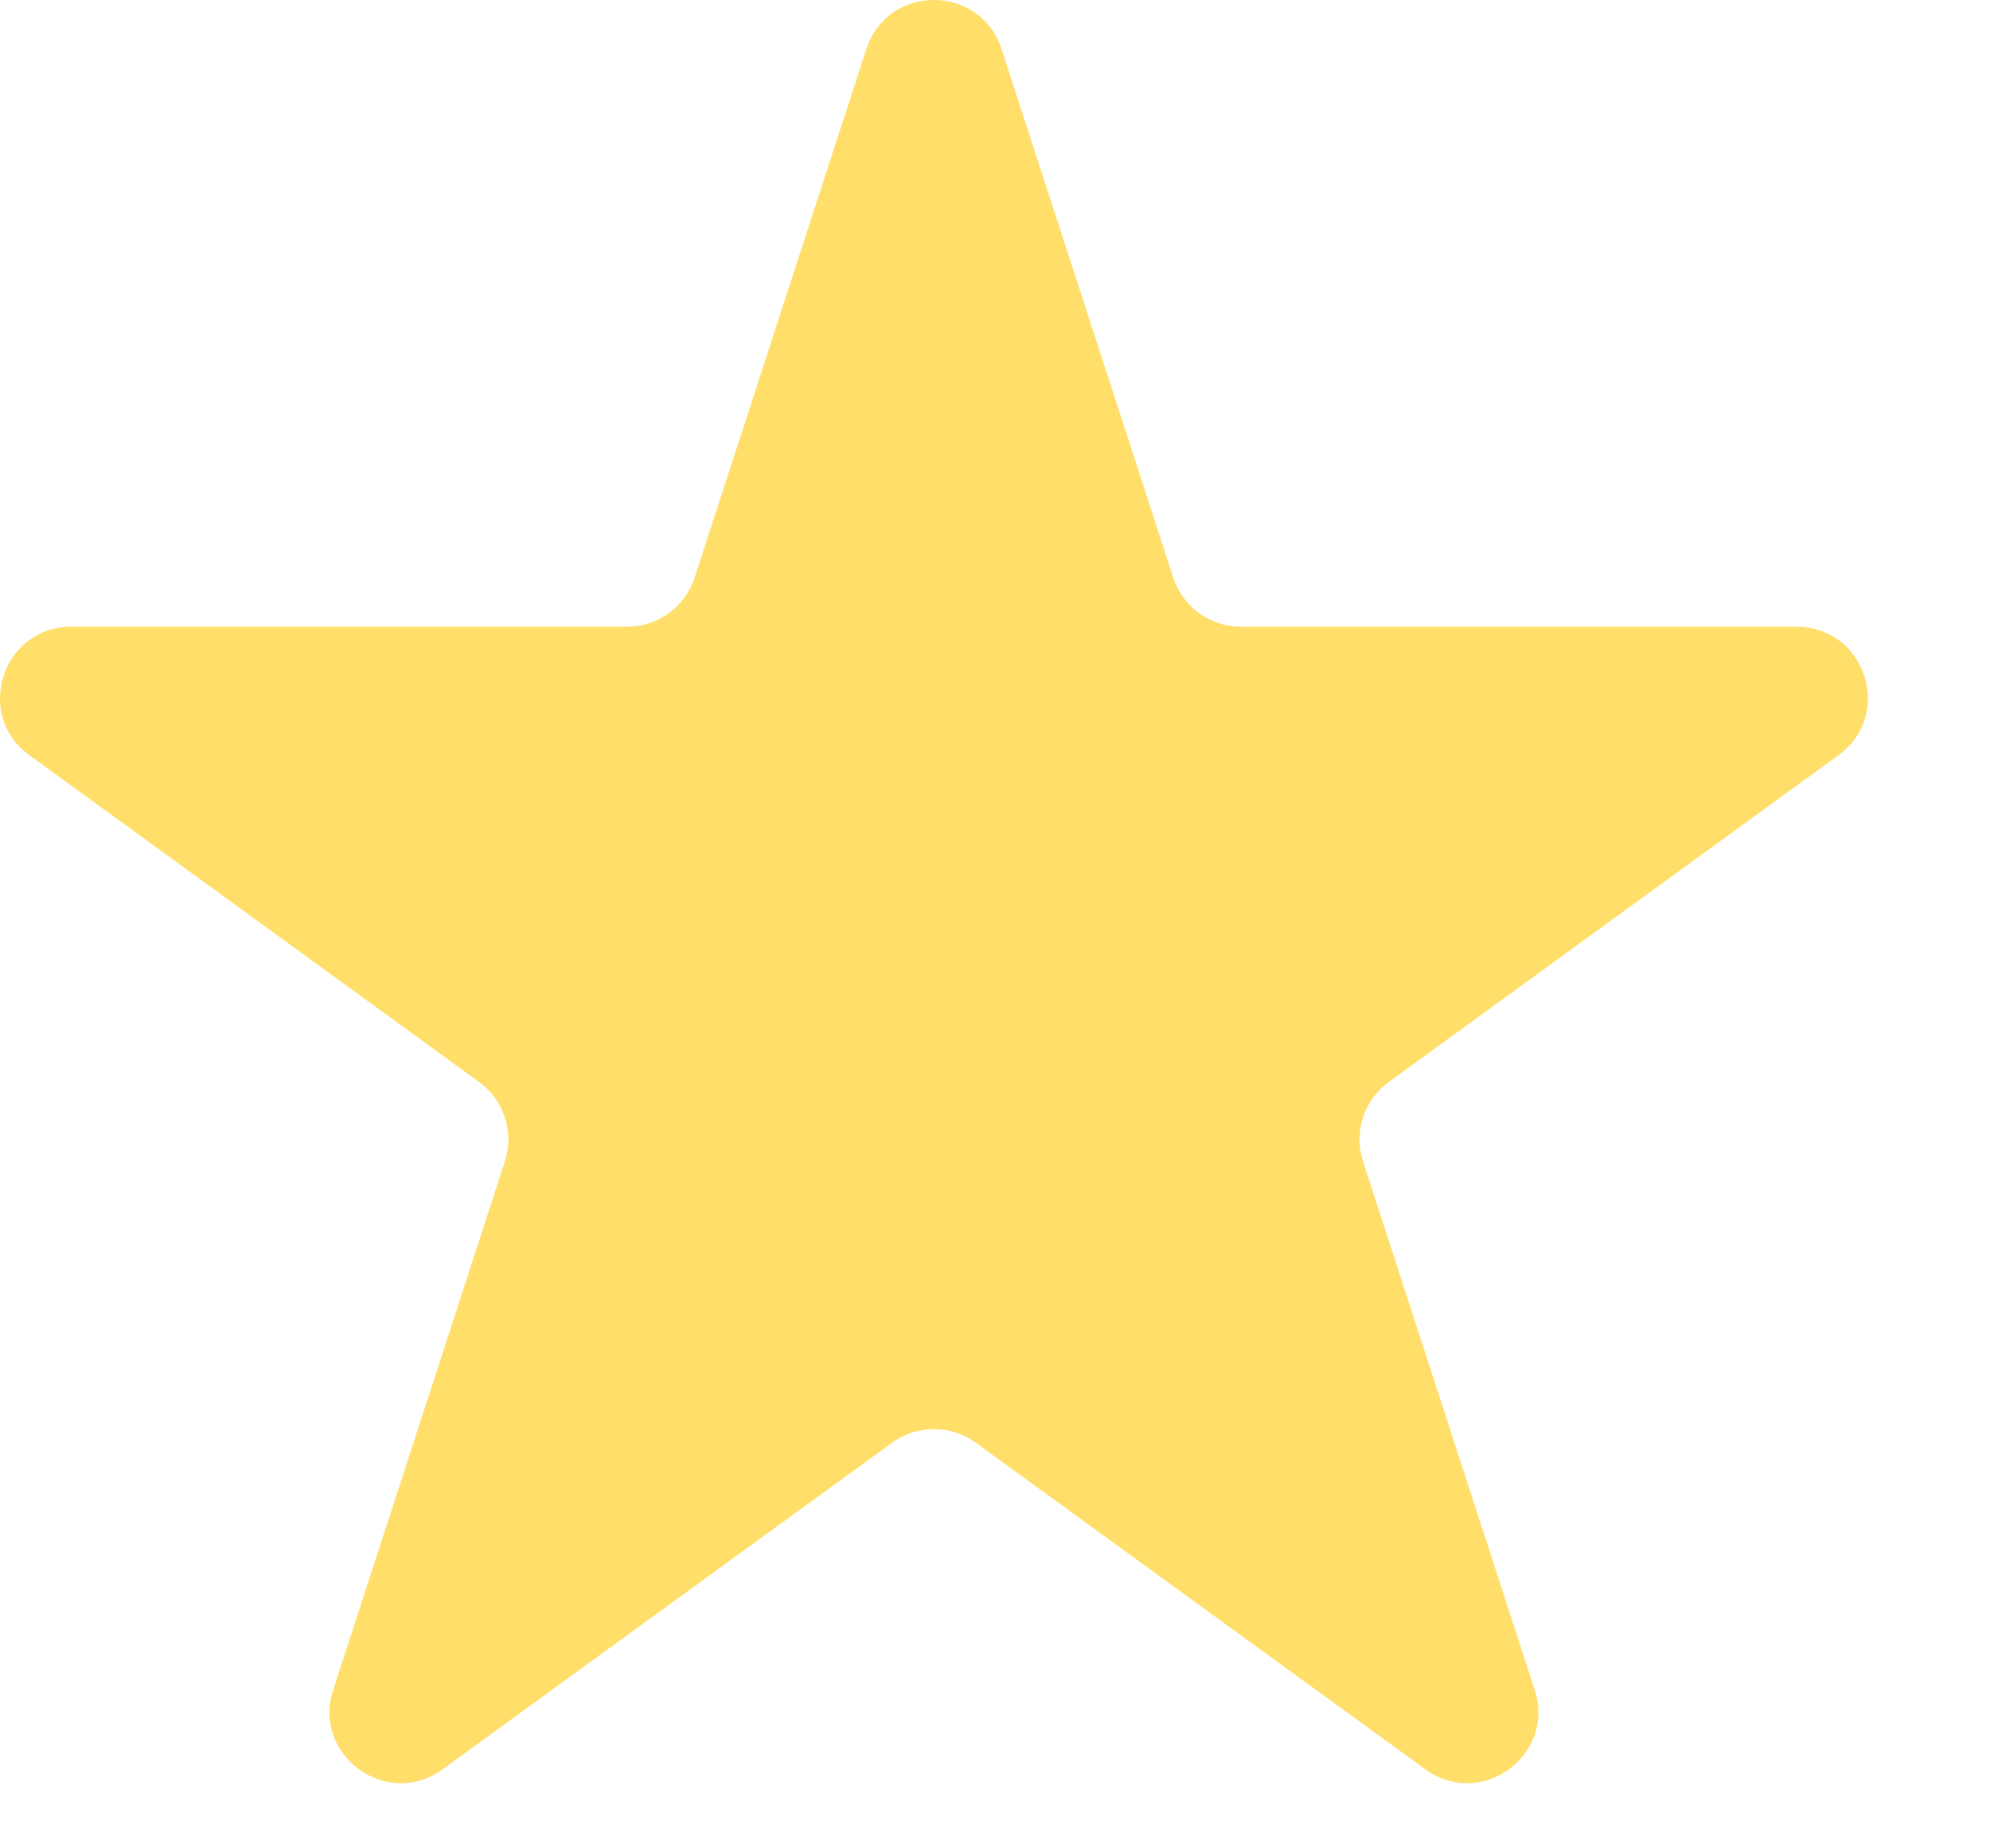
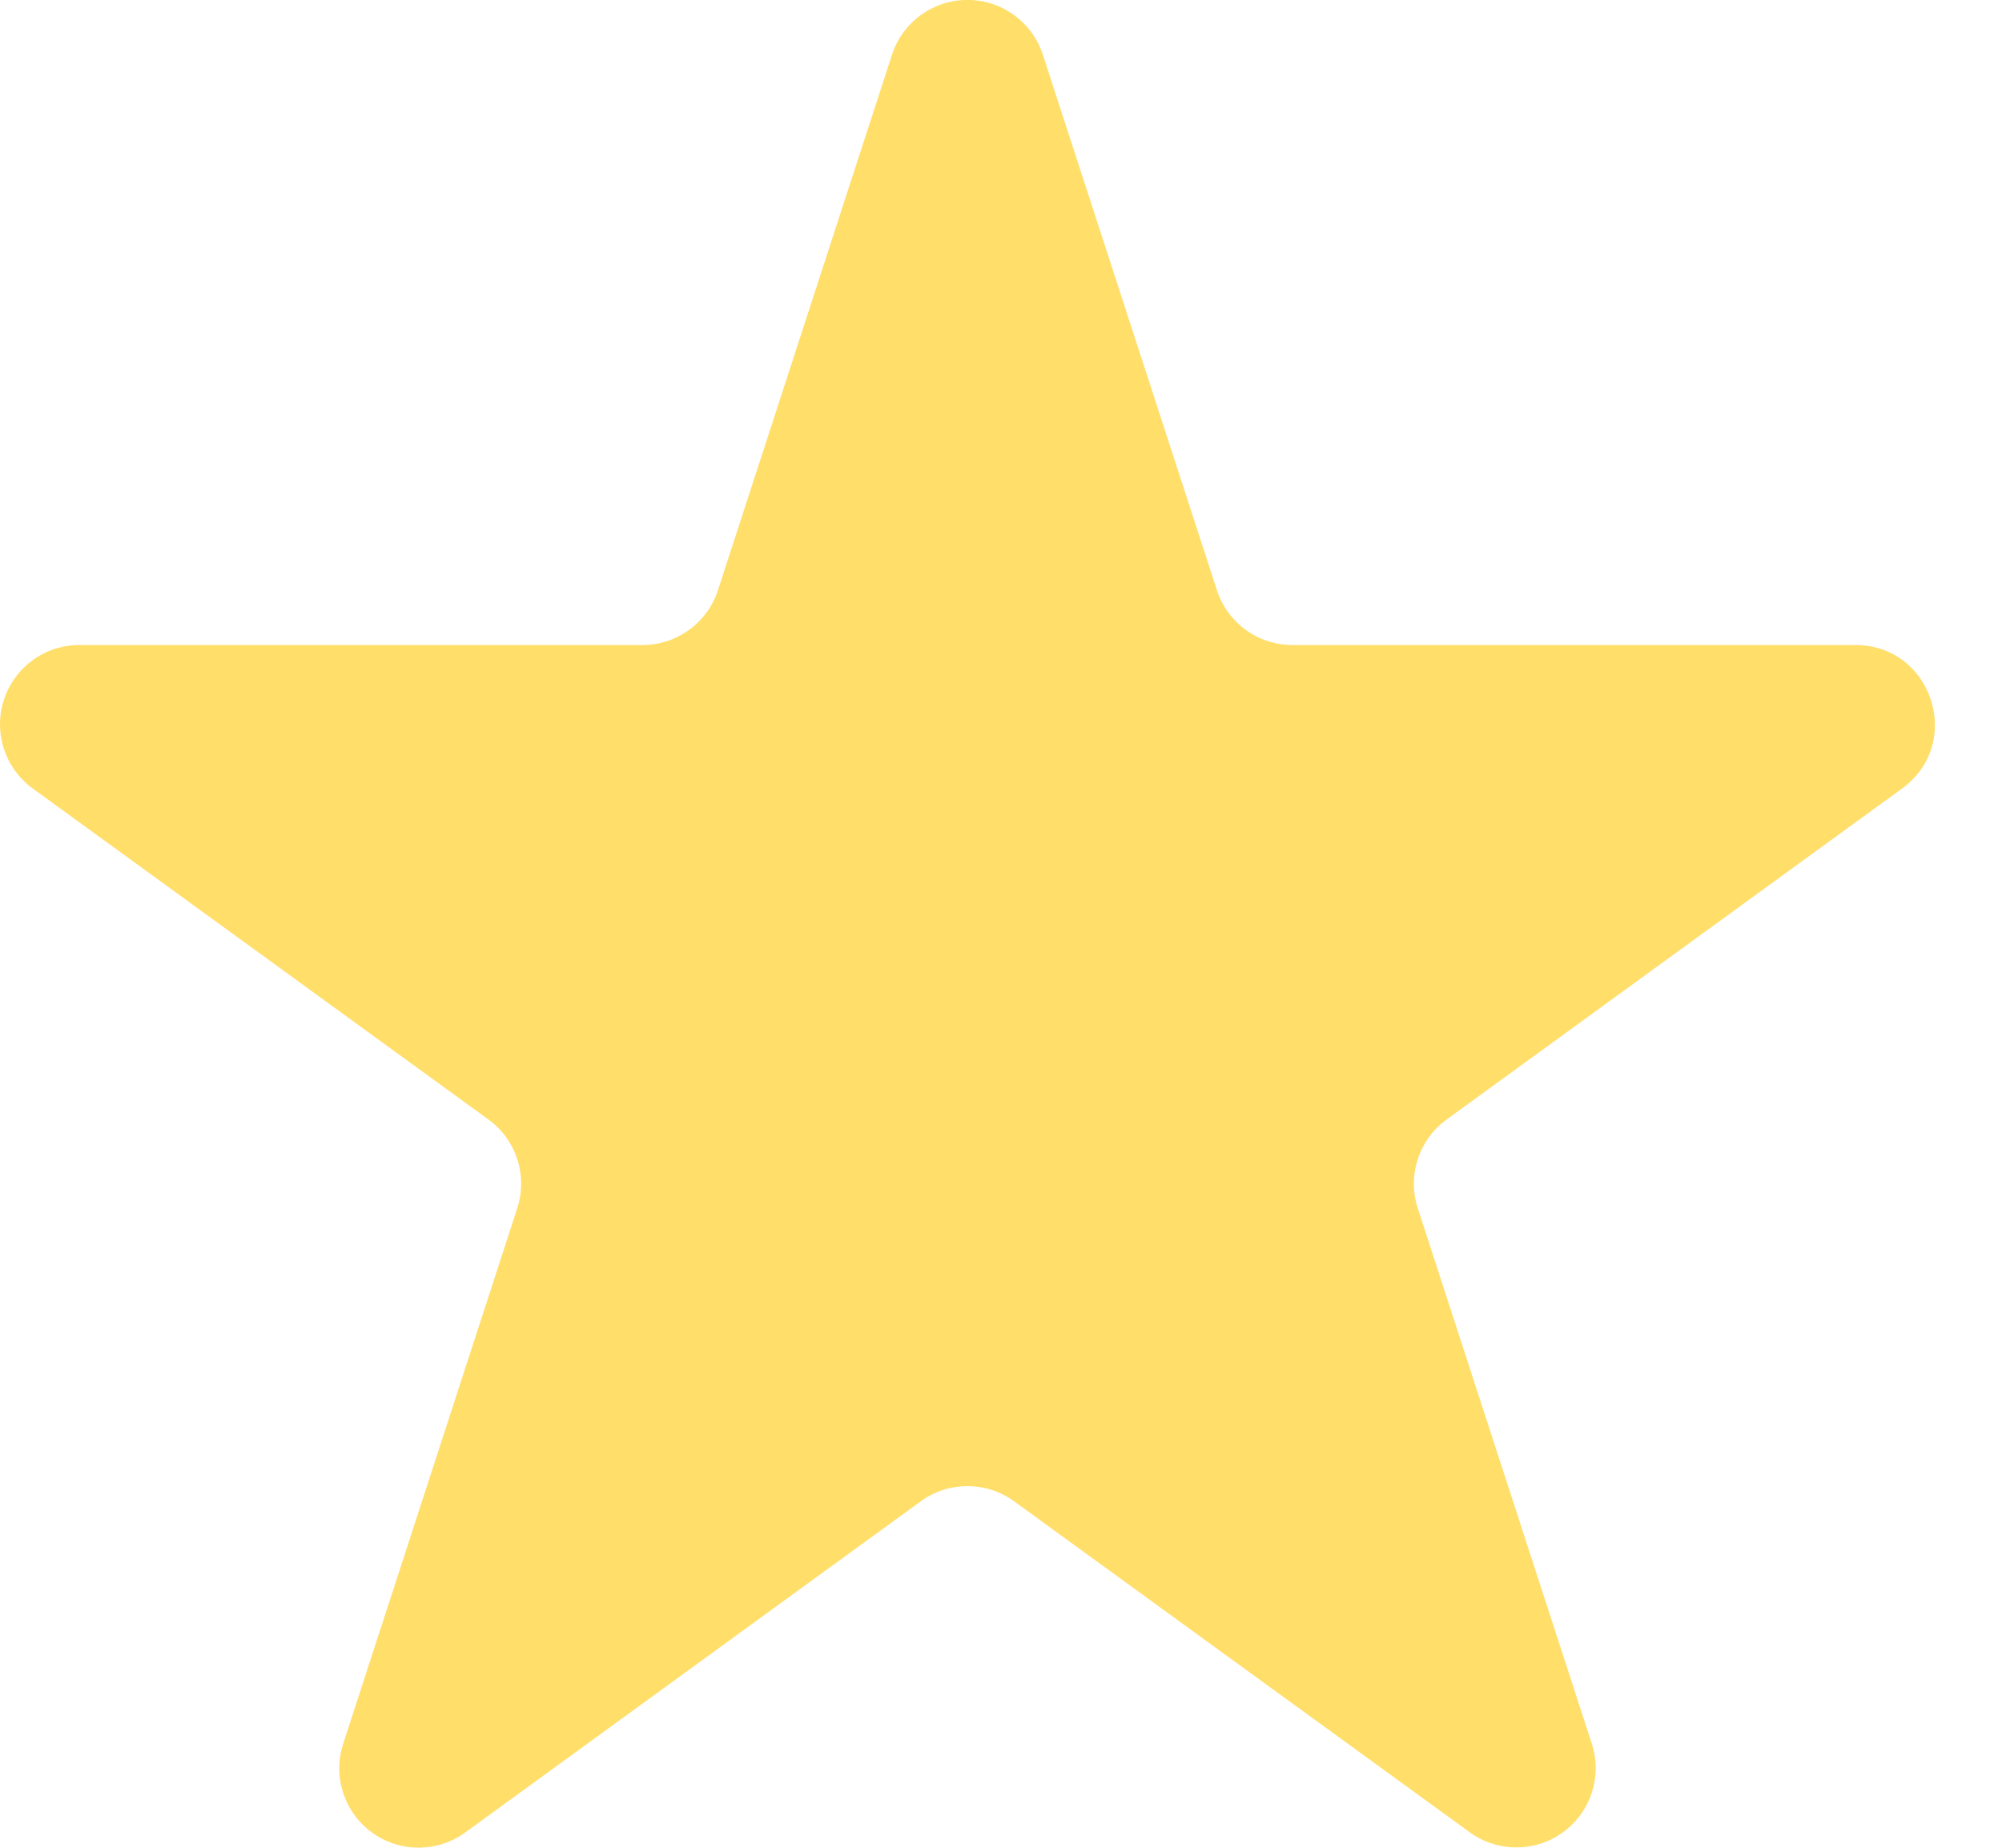
- <svg xmlns="http://www.w3.org/2000/svg" width="14" height="13" viewBox="0 0 14 13" fill="none">
-   <path d="M6.095 0.345C6.245 -0.115 6.896 -0.115 7.046 0.345L8.254 4.064C8.321 4.27 8.513 4.41 8.73 4.41H12.64C13.124 4.41 13.326 5.03 12.934 5.314L9.771 7.613C9.595 7.74 9.522 7.966 9.589 8.172L10.797 11.891C10.947 12.351 10.42 12.734 10.028 12.45L6.864 10.151C6.689 10.024 6.452 10.024 6.277 10.151L3.113 12.45C2.721 12.734 2.194 12.351 2.344 11.891L3.552 8.172C3.619 7.966 3.546 7.74 3.37 7.613L0.207 5.314C-0.185 5.03 0.017 4.41 0.501 4.41H4.411C4.628 4.41 4.82 4.27 4.887 4.064L6.095 0.345Z" fill="#FFDE6A" />
+ <svg xmlns="http://www.w3.org/2000/svg" width="13" height="12" fill="none" viewBox="0 0 13 12">
+   <path fill="#FFDE6A" d="M5.792.356a.515.515 0 0 1 .98 0l1.13 3.477a.515.515 0 0 0 .49.356h3.656c.499 0 .707.639.303.932l-2.958 2.15a.515.515 0 0 0-.187.575l1.13 3.477a.515.515 0 0 1-.793.576L6.585 9.75a.515.515 0 0 0-.606 0L3.022 11.9a.515.515 0 0 1-.793-.577l1.13-3.477a.515.515 0 0 0-.188-.576L.213 5.121a.515.515 0 0 1 .303-.932h3.656a.515.515 0 0 0 .49-.356L5.792.356z" />
</svg>
